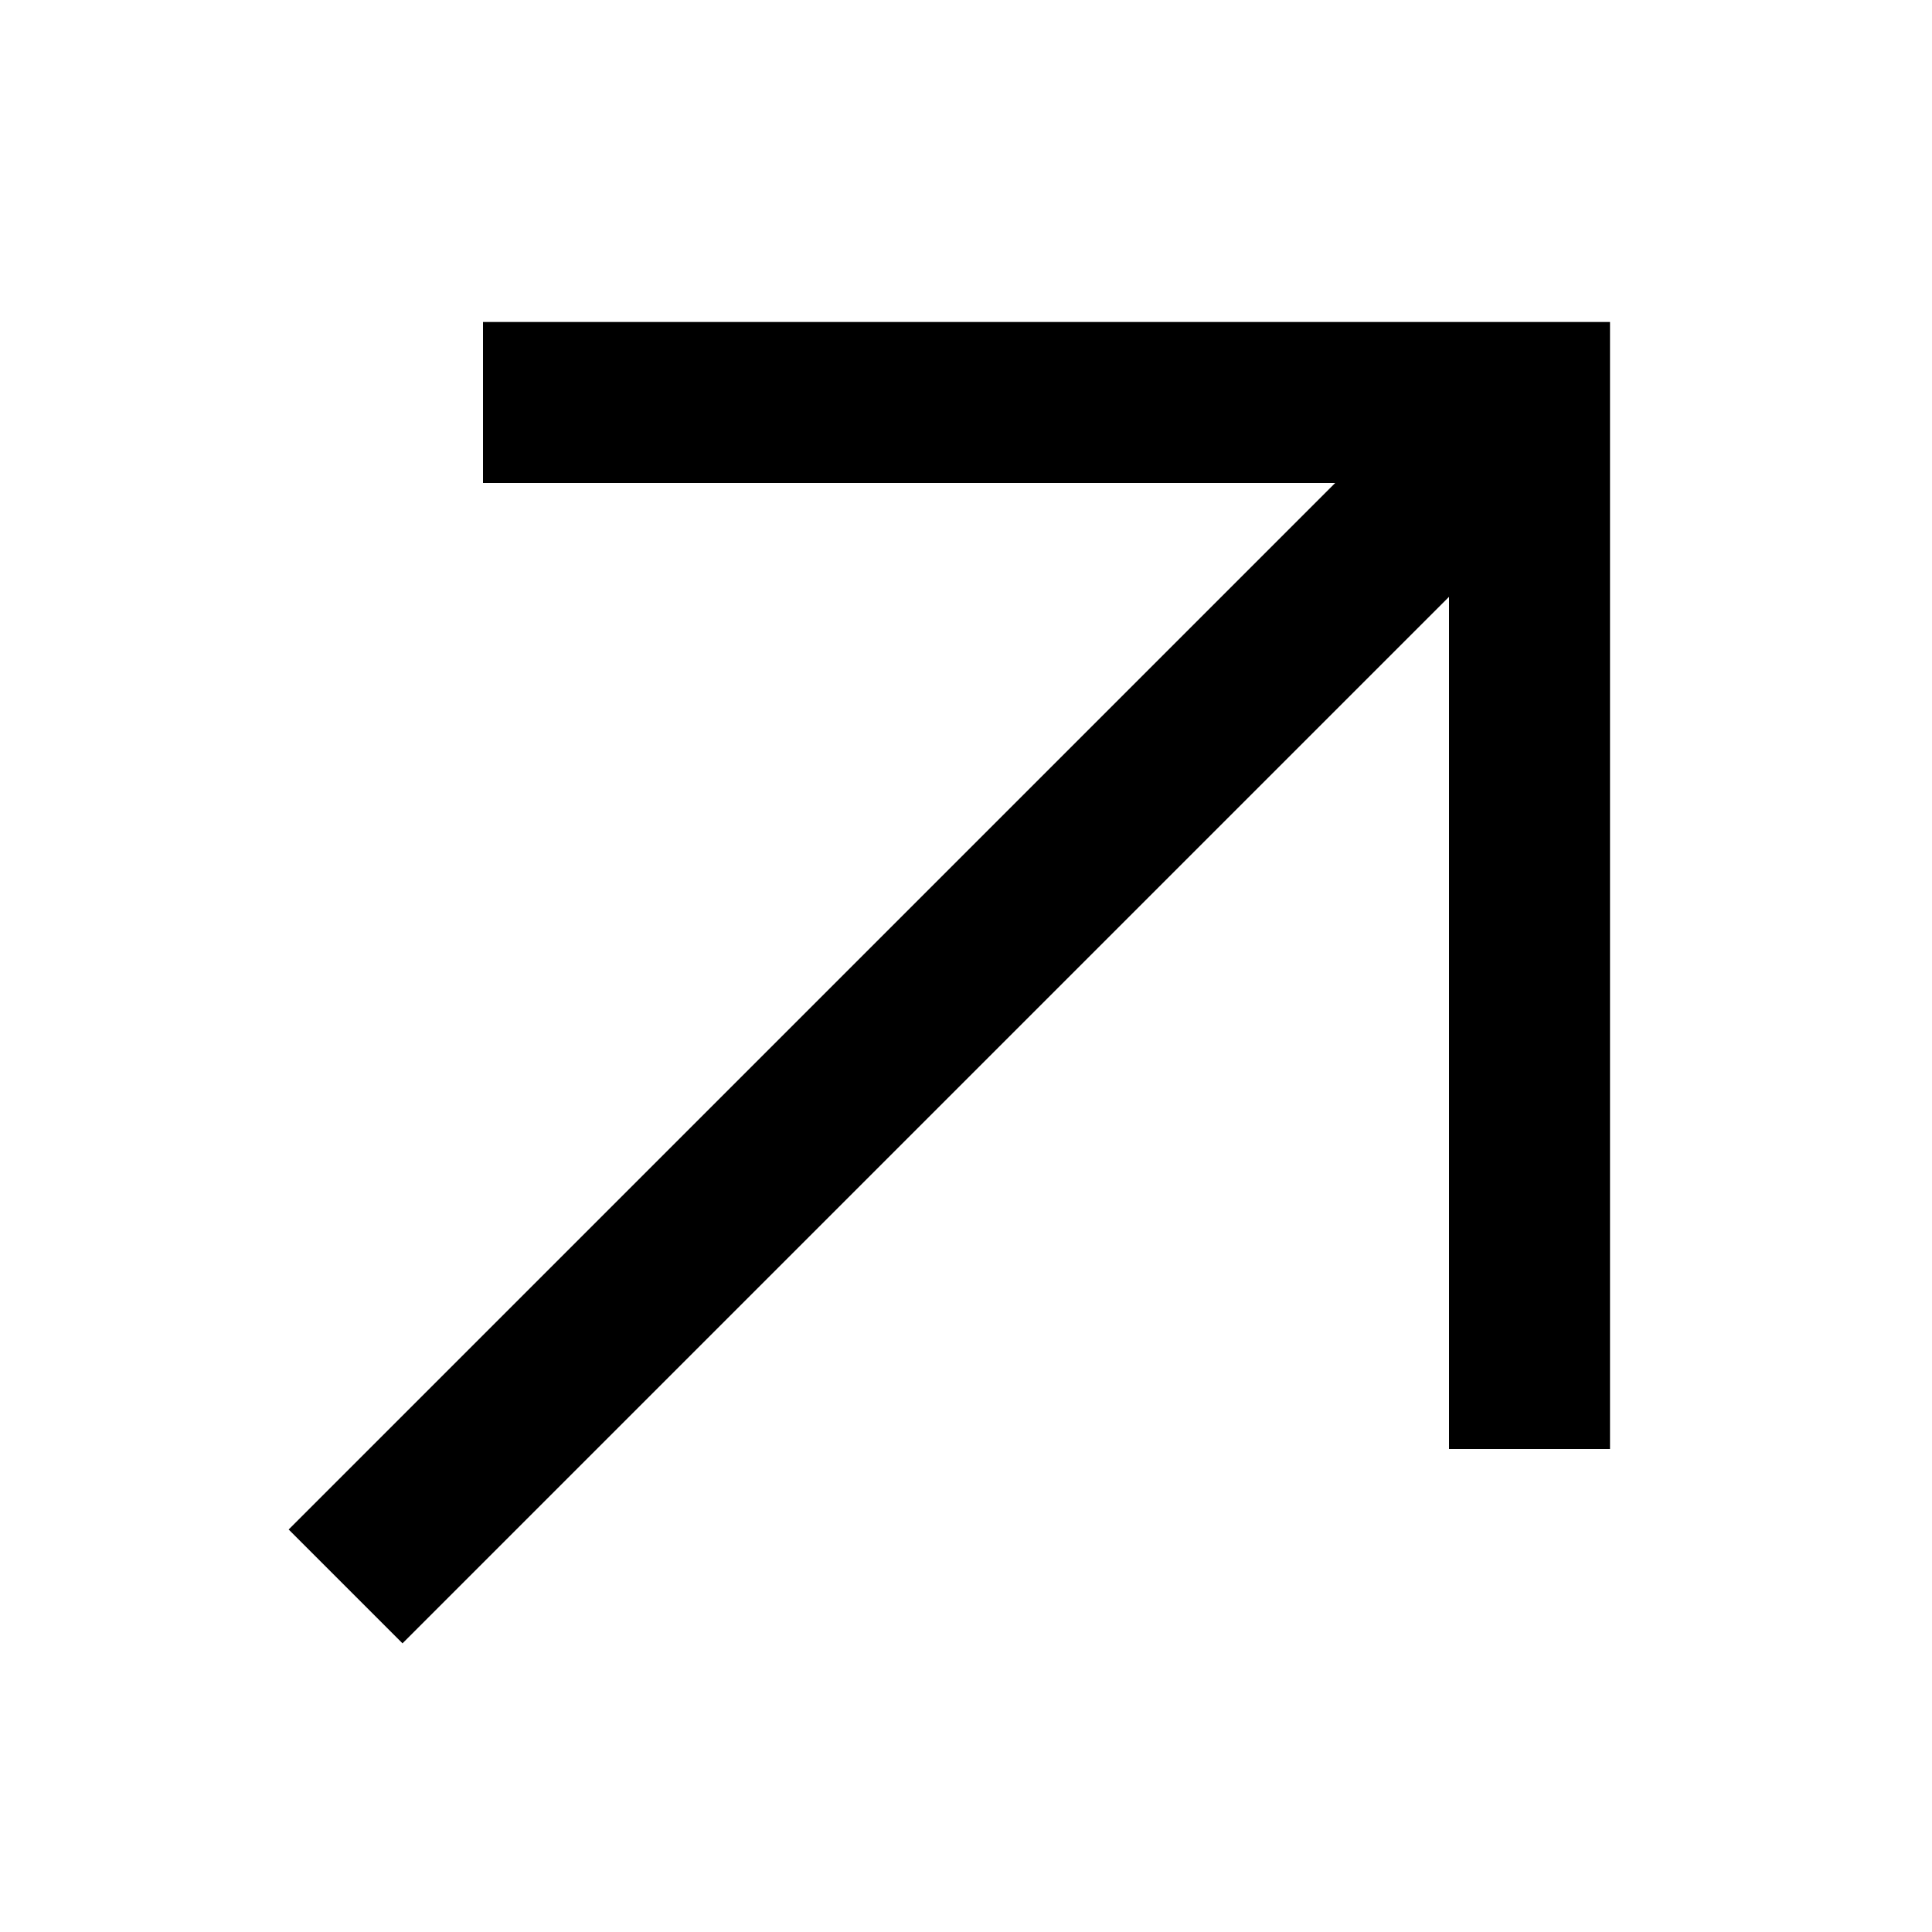
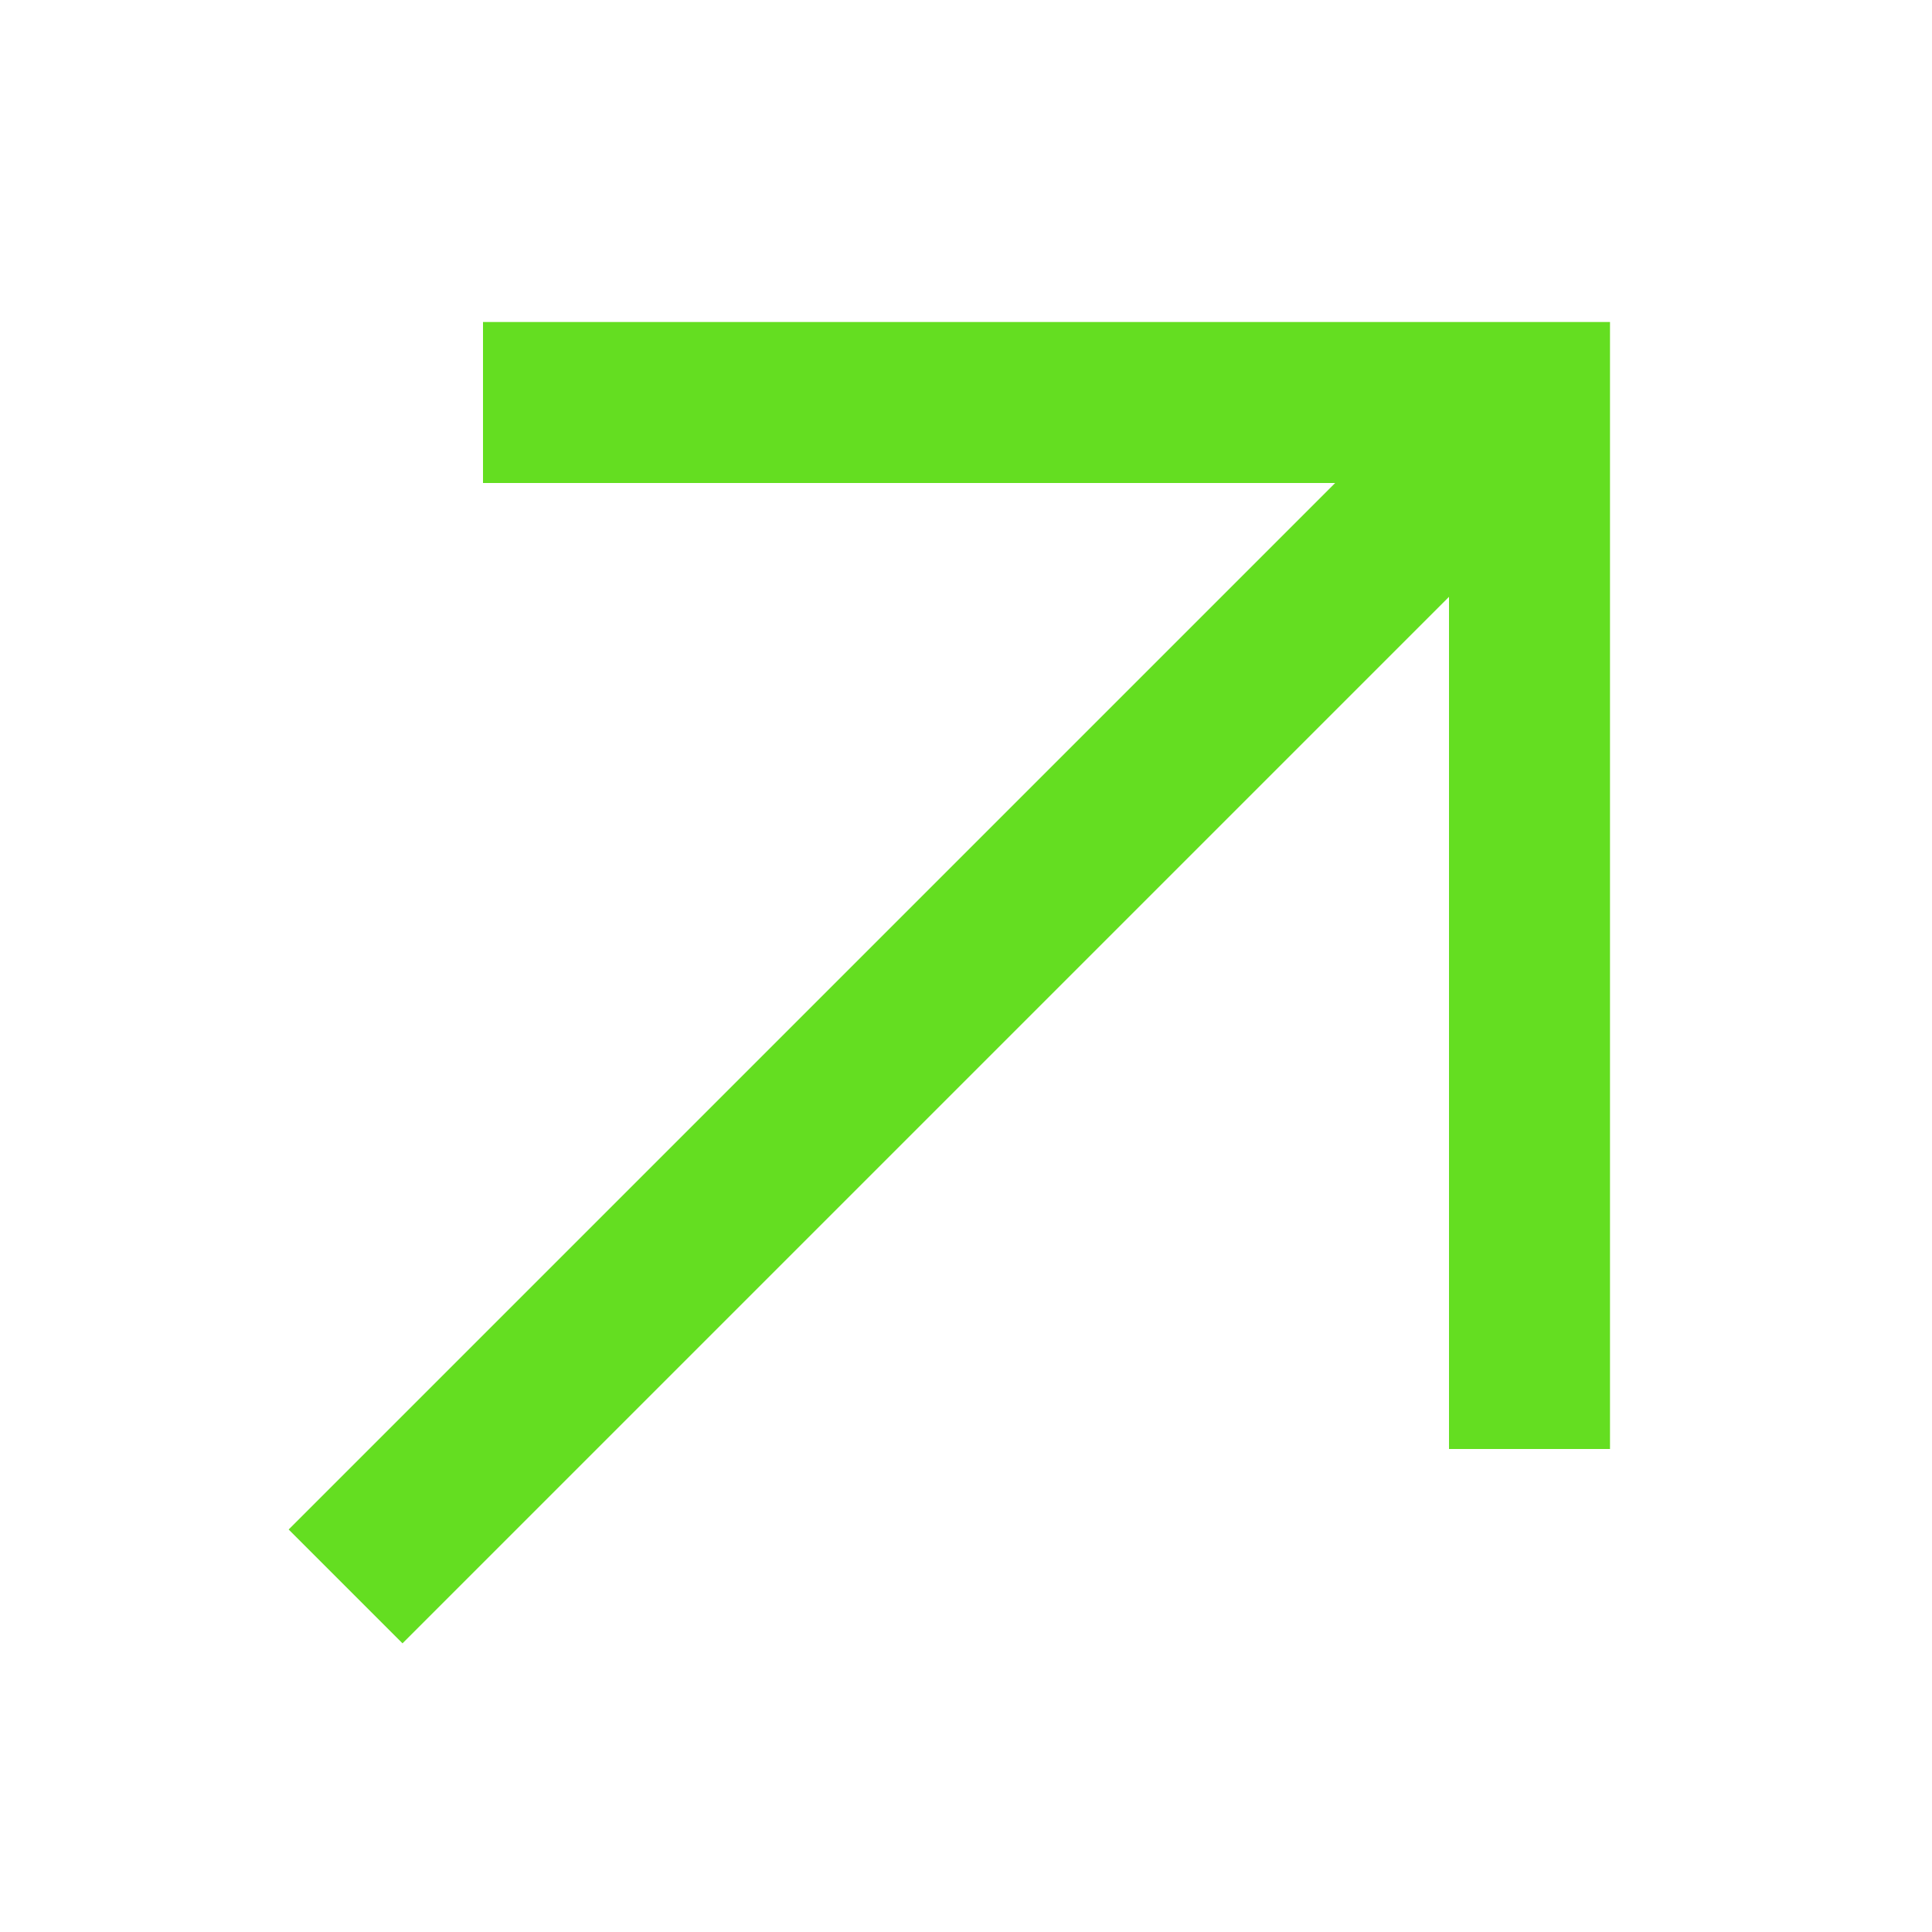
<svg xmlns="http://www.w3.org/2000/svg" width="12" height="12" viewBox="0 0 12 12" fill="none">
-   <path d="M2.5 9.5L9 3" stroke="black" stroke-linecap="square" />
-   <path d="M3.5 2.5H9.5V8.5" stroke="black" stroke-linecap="square" />
+   <path d="M2.5 9.5L9 3" stroke="#64de21" stroke-linecap="square" />
+   <path d="M3.5 2.5H9.5V8.5" stroke="#64de21" stroke-linecap="square" />
</svg>
